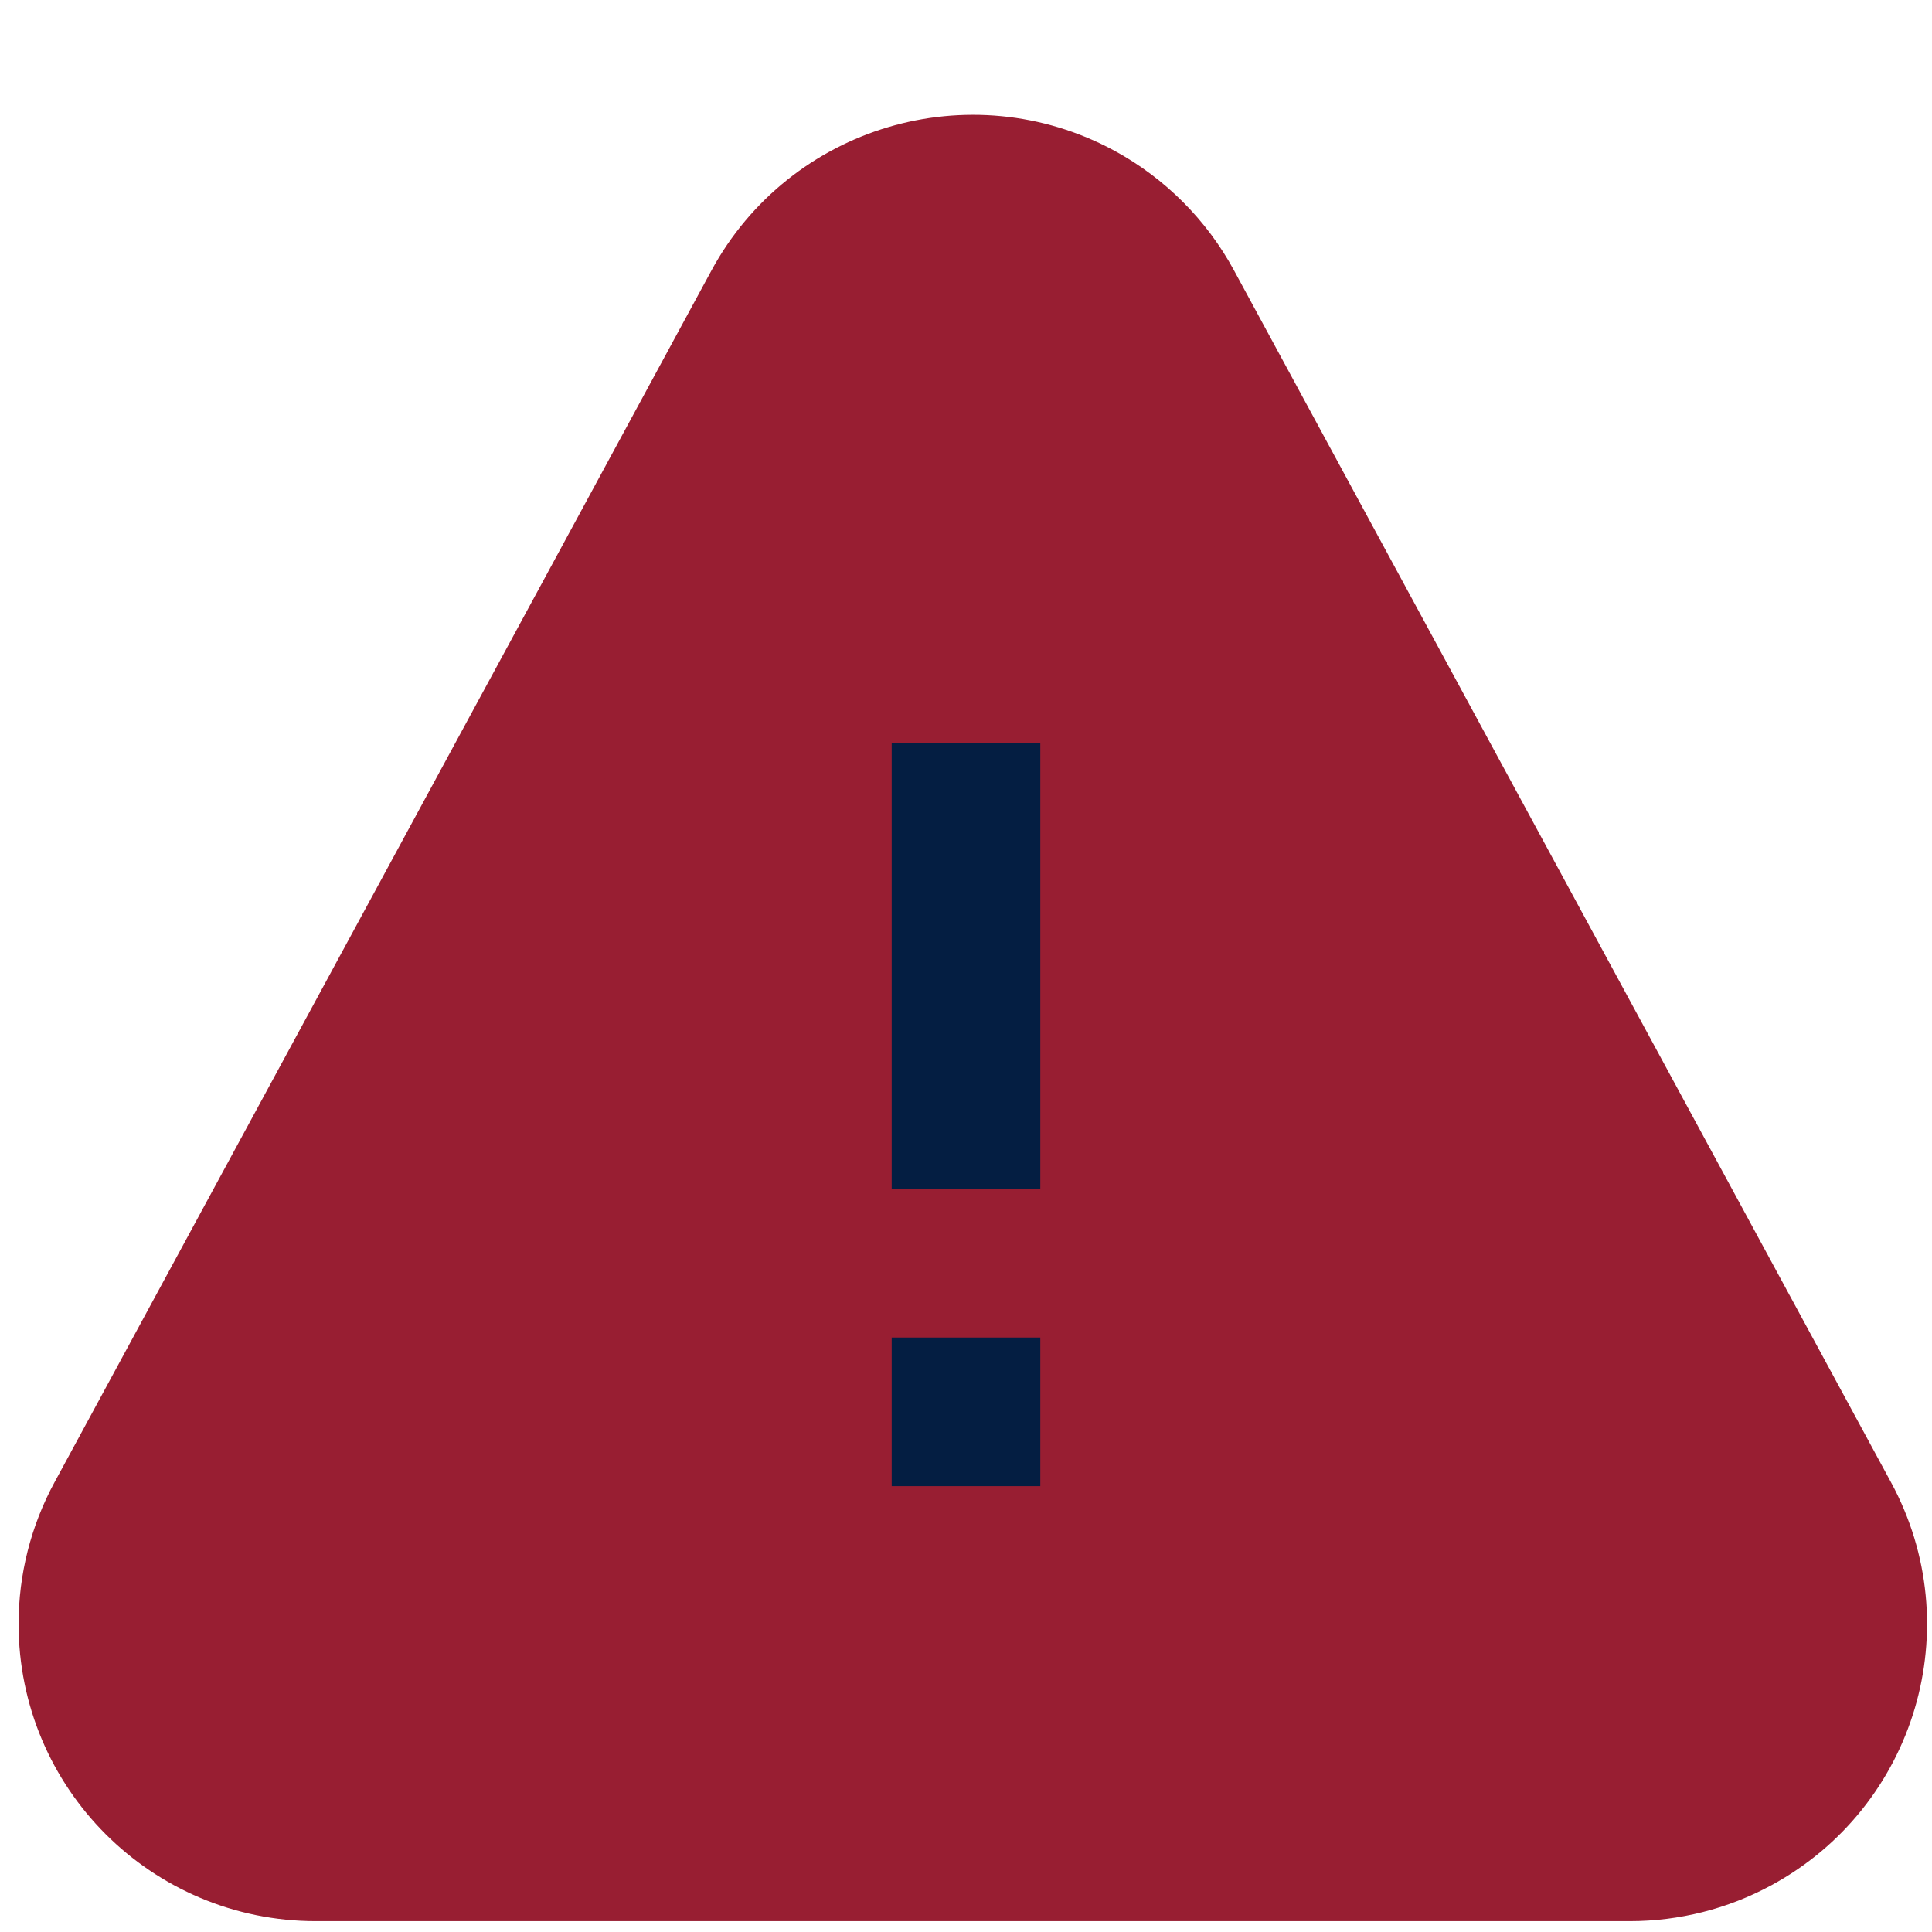
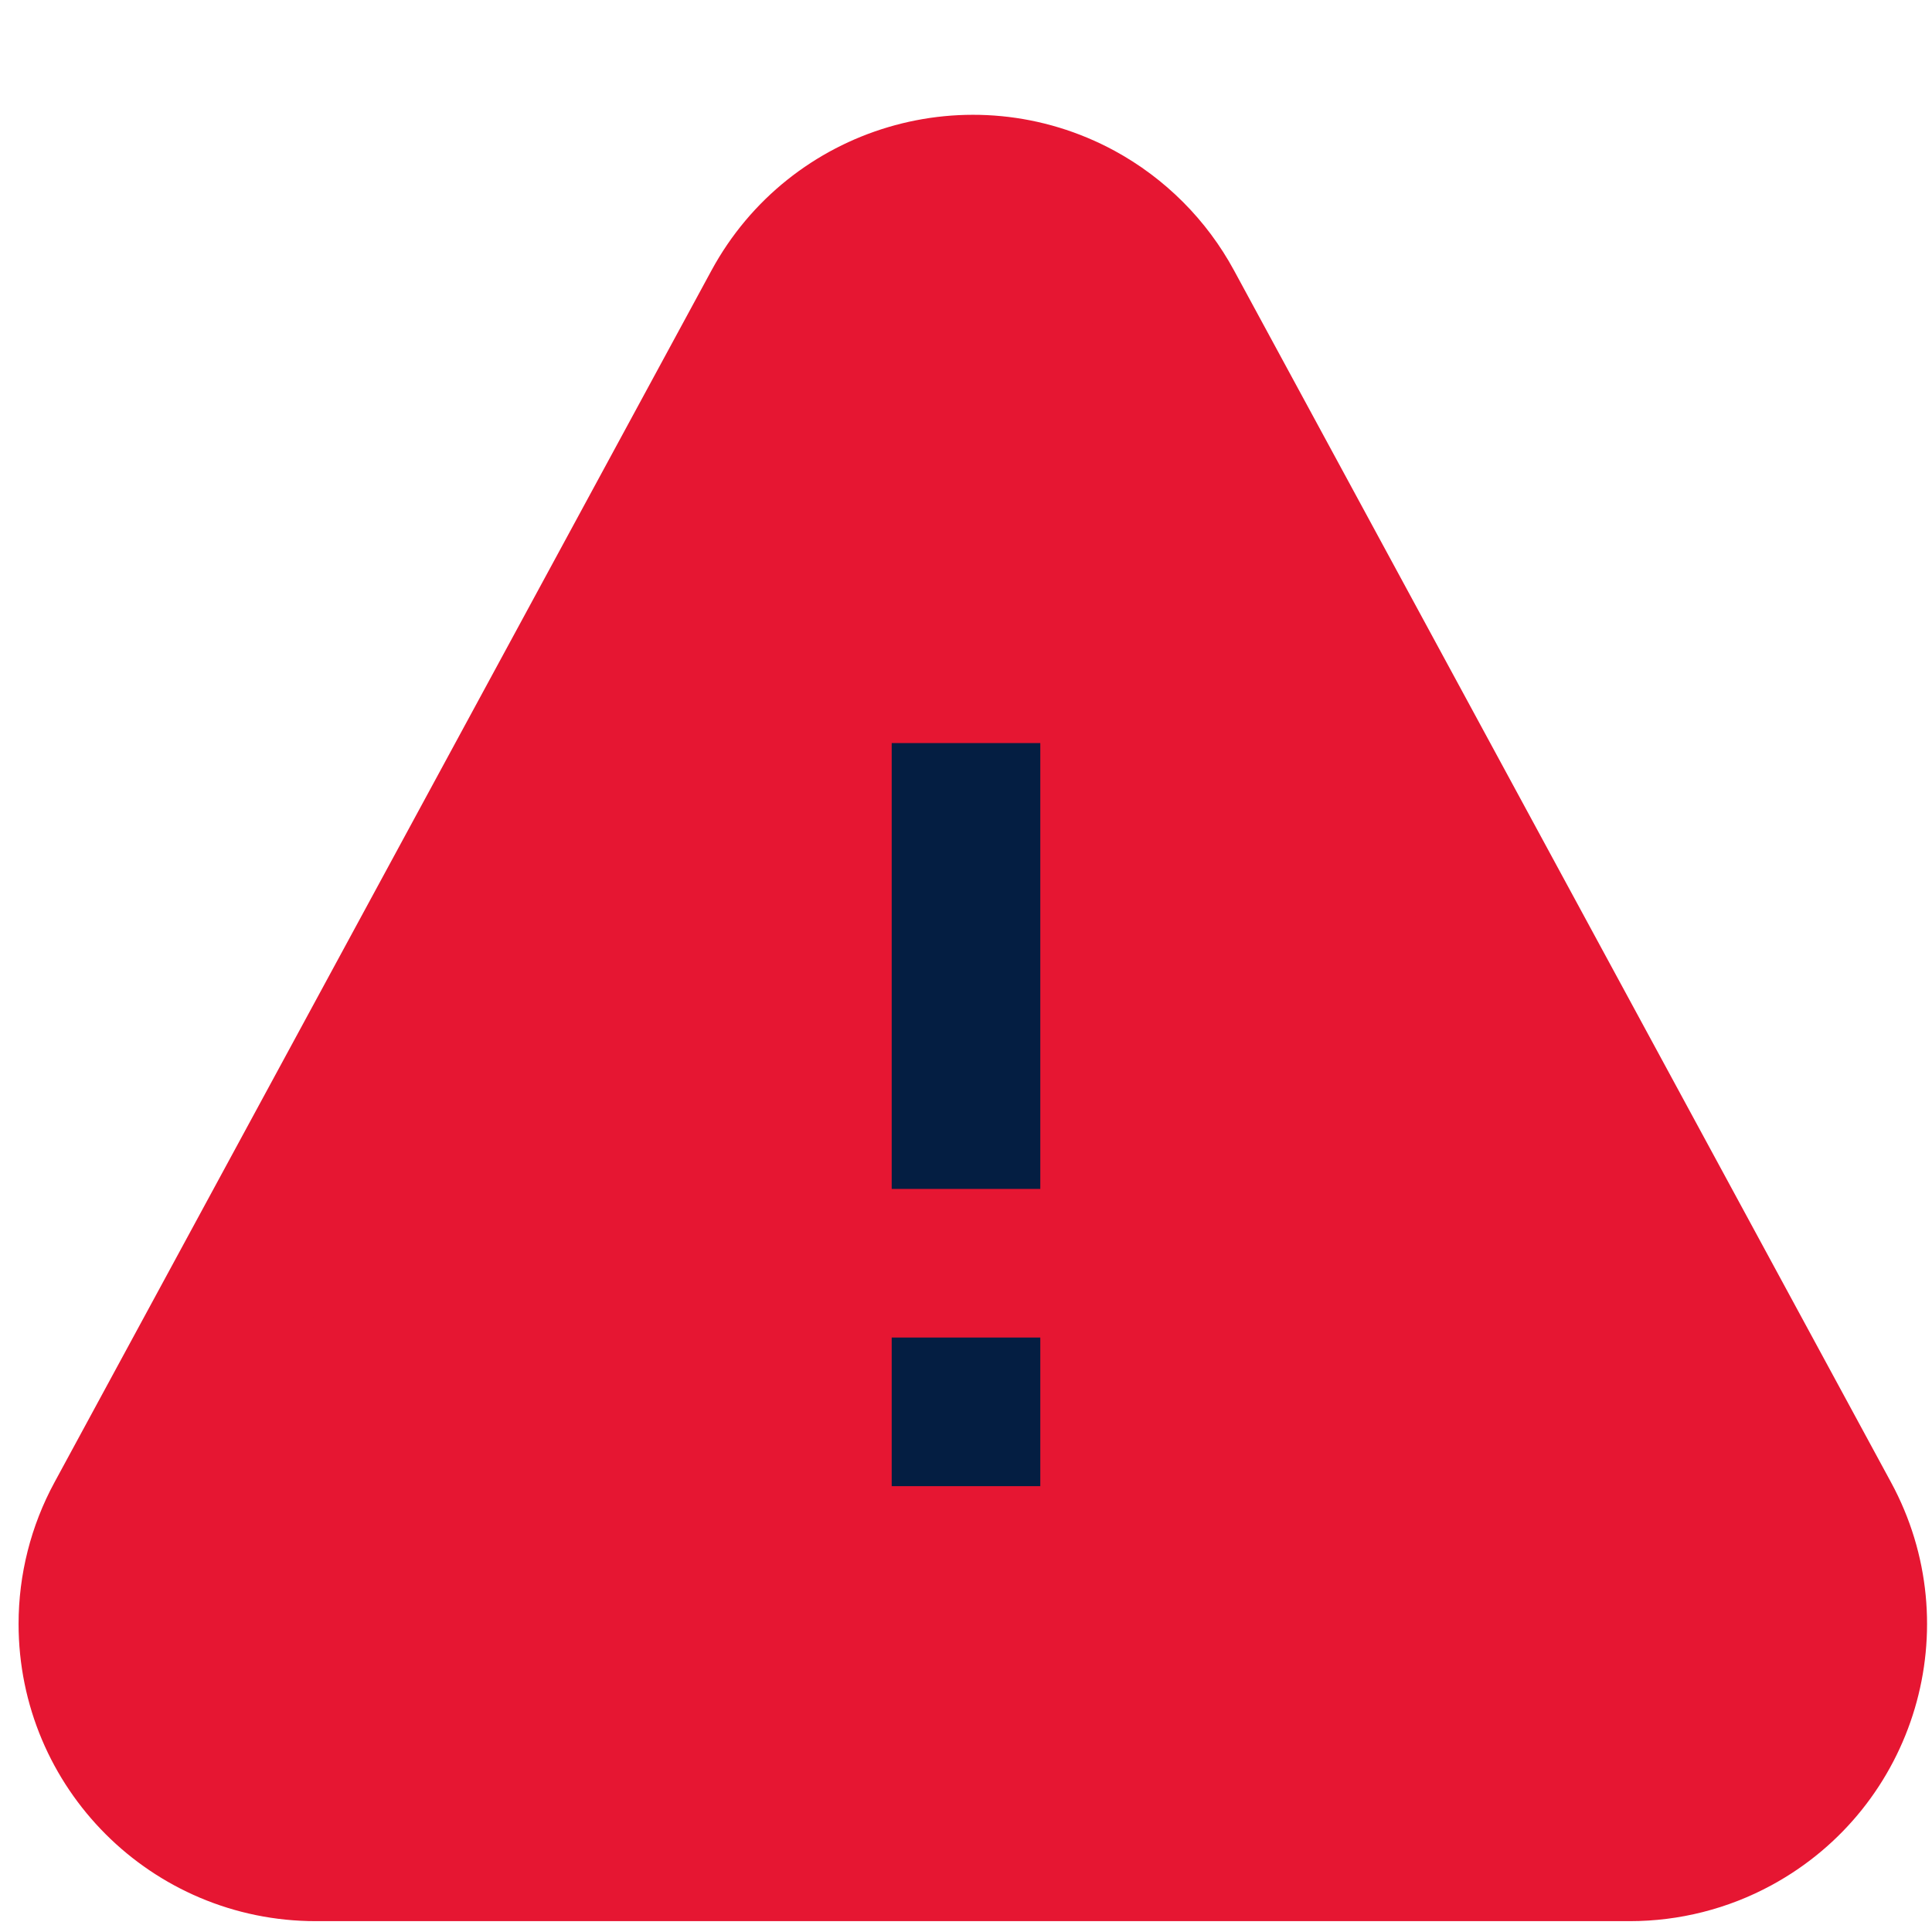
<svg xmlns="http://www.w3.org/2000/svg" width="13px" height="13px" viewBox="0 0 13 13" version="1.1">
  <defs />
  <g id="Buttons&amp;Icons" stroke="none" stroke-width="1" fill="none" fill-rule="evenodd">
    <g id="eID" transform="translate(-977, -128)">
      <g id="icon_alert-red" transform="translate(977, 129)">
-         <path d="M7.864,1.058 C7.726,0.803 7.516,0.593 7.261,0.454 C6.532,0.059 5.622,0.33 5.227,1.058 L0.806,9.213 C0.687,9.432 0.625,9.678 0.625,9.927 C0.625,10.756 1.296,11.427 2.125,11.427 L10.966,11.427 C11.216,11.427 11.462,11.365 11.681,11.246 C12.41,10.851 12.68,9.941 12.285,9.213 L7.864,1.058 Z" id="Triangle" stroke="#981E32" fill="#981E32" stroke-width="1" />
+         <path d="M7.864,1.058 C7.726,0.803 7.516,0.593 7.261,0.454 C6.532,0.059 5.622,0.33 5.227,1.058 L0.806,9.213 C0.687,9.432 0.625,9.678 0.625,9.927 C0.625,10.756 1.296,11.427 2.125,11.427 L10.966,11.427 C11.216,11.427 11.462,11.365 11.681,11.246 C12.41,10.851 12.68,9.941 12.285,9.213 L7.864,1.058 Z" id="Triangle" stroke="#E61632" fill="#E61632" stroke-width="1" />
        <rect id="Rectangle" fill="#041E42" fill-rule="evenodd" x="6" y="4" width="1" height="3" />
        <rect id="Rectangle-2" fill="#041E42" fill-rule="evenodd" x="6" y="8" width="1" height="1" />
      </g>
    </g>
  </g>
</svg>
